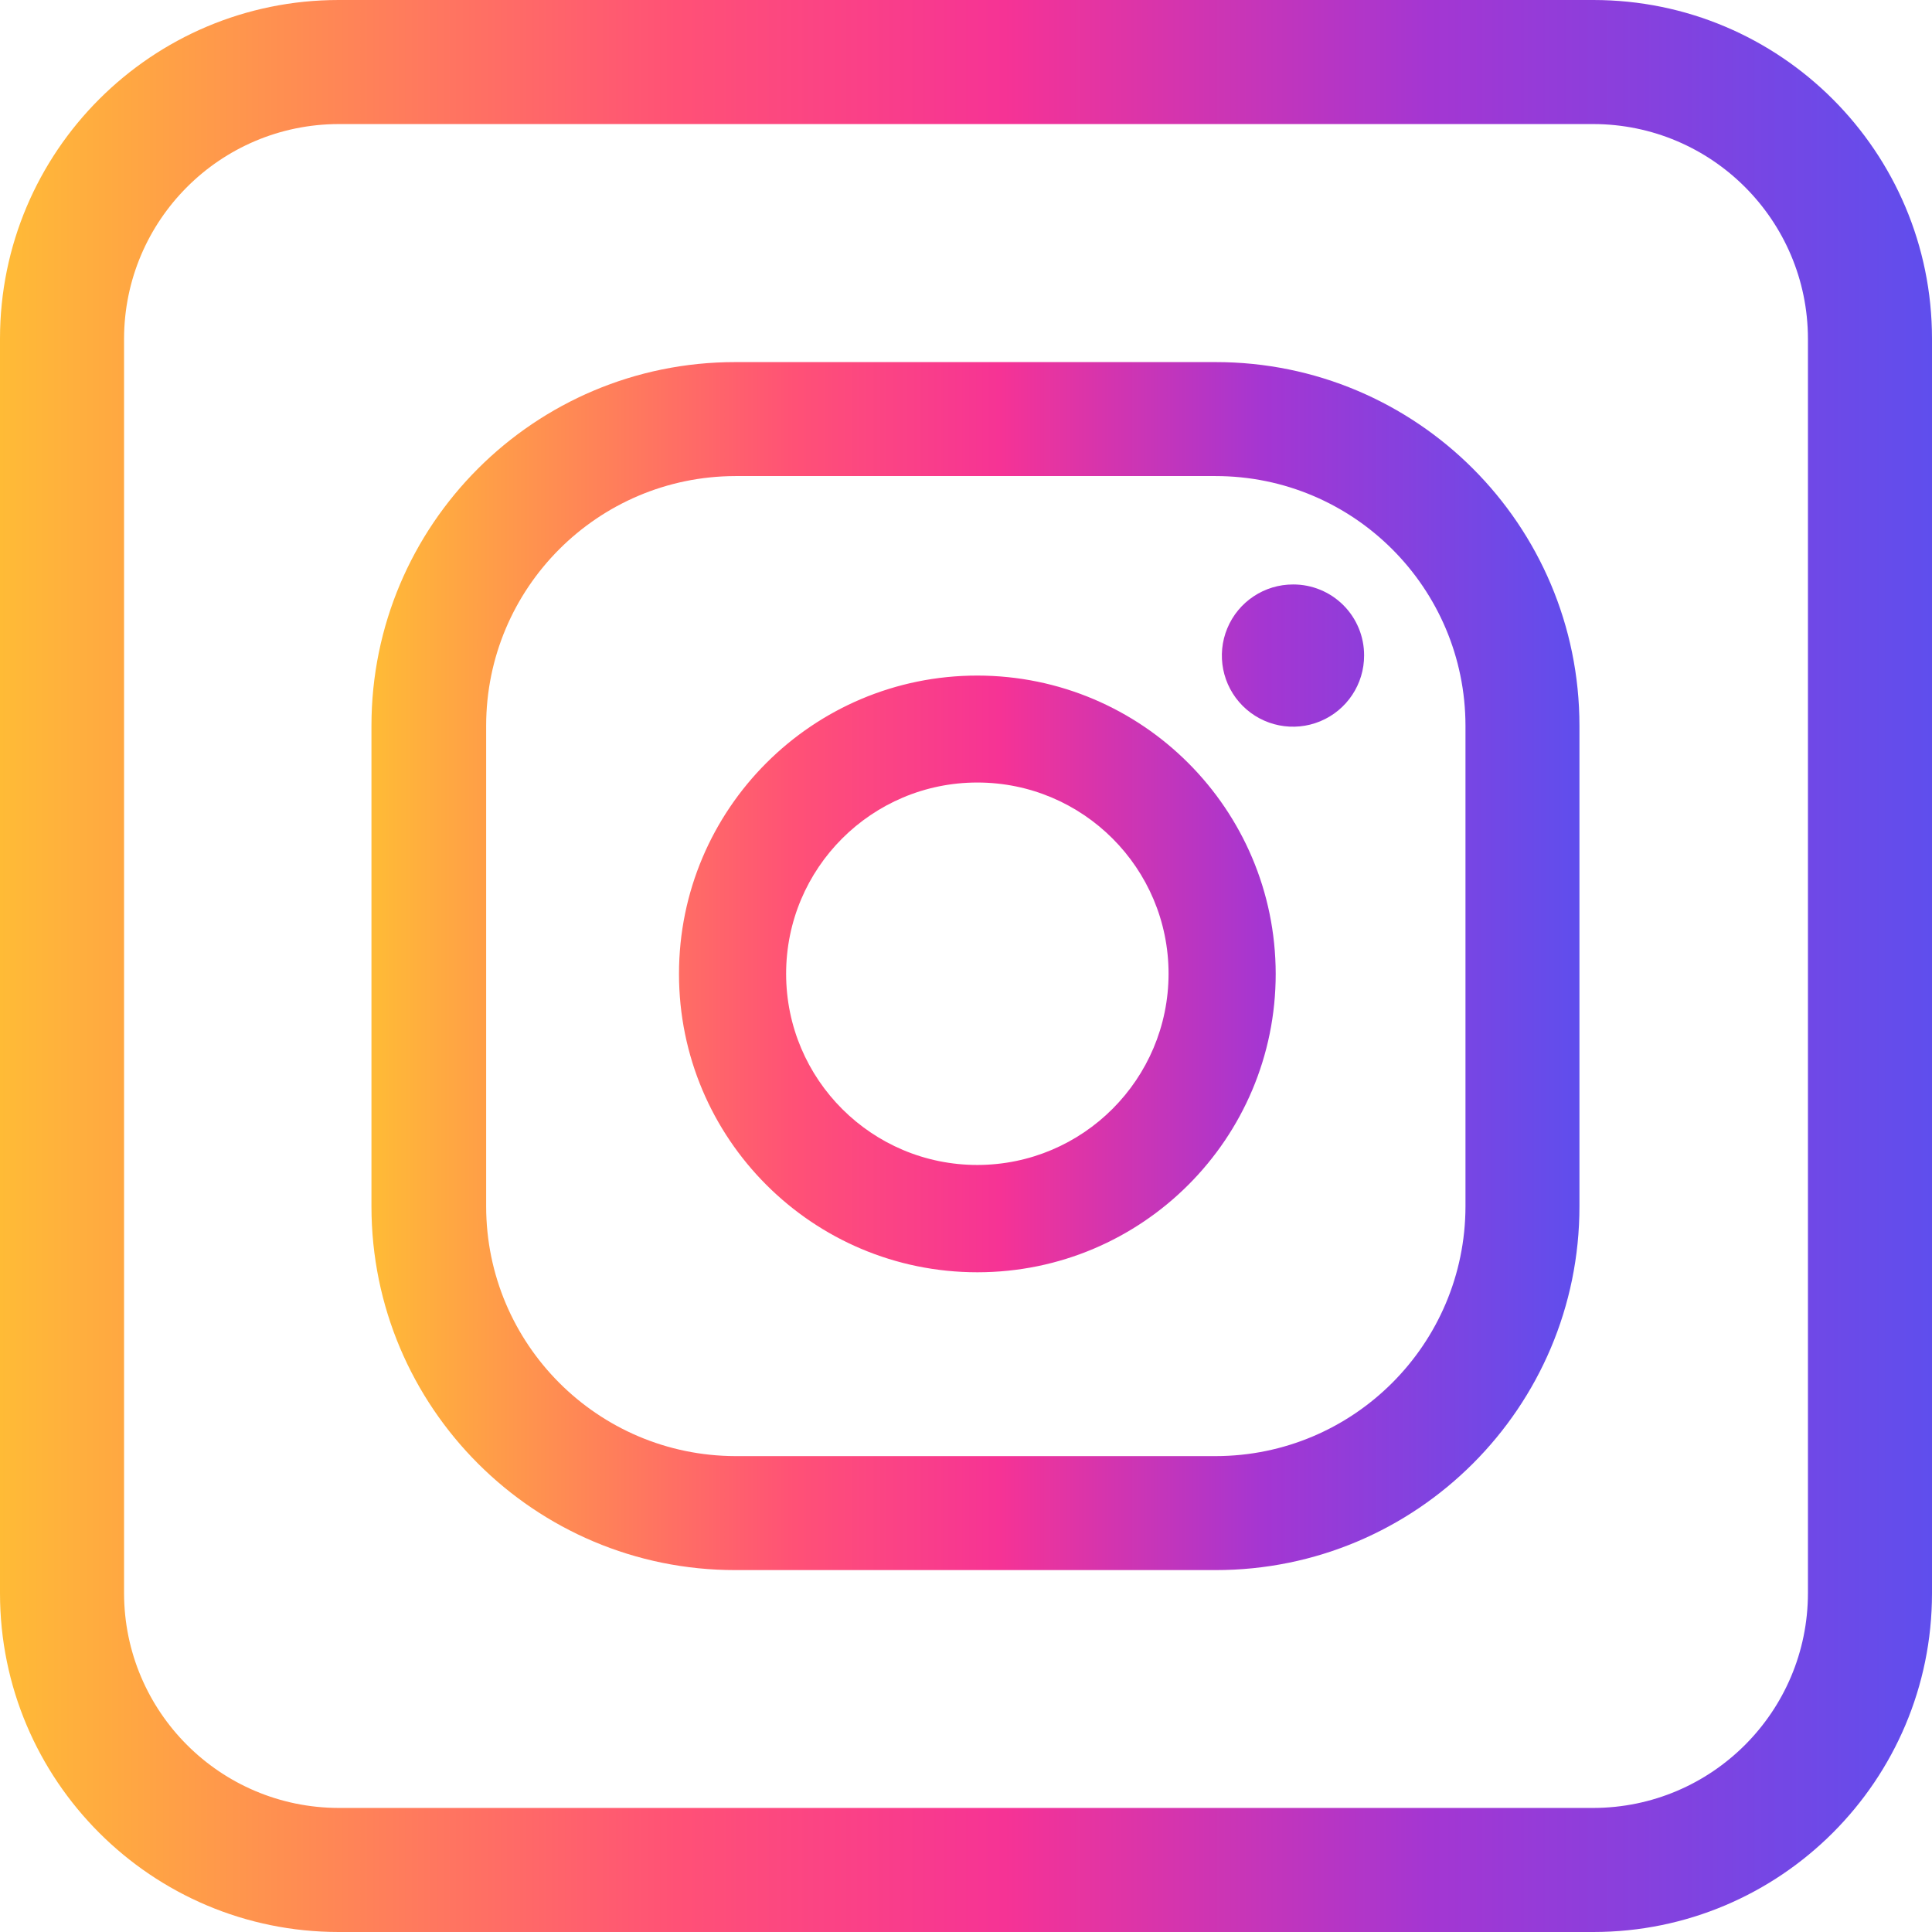
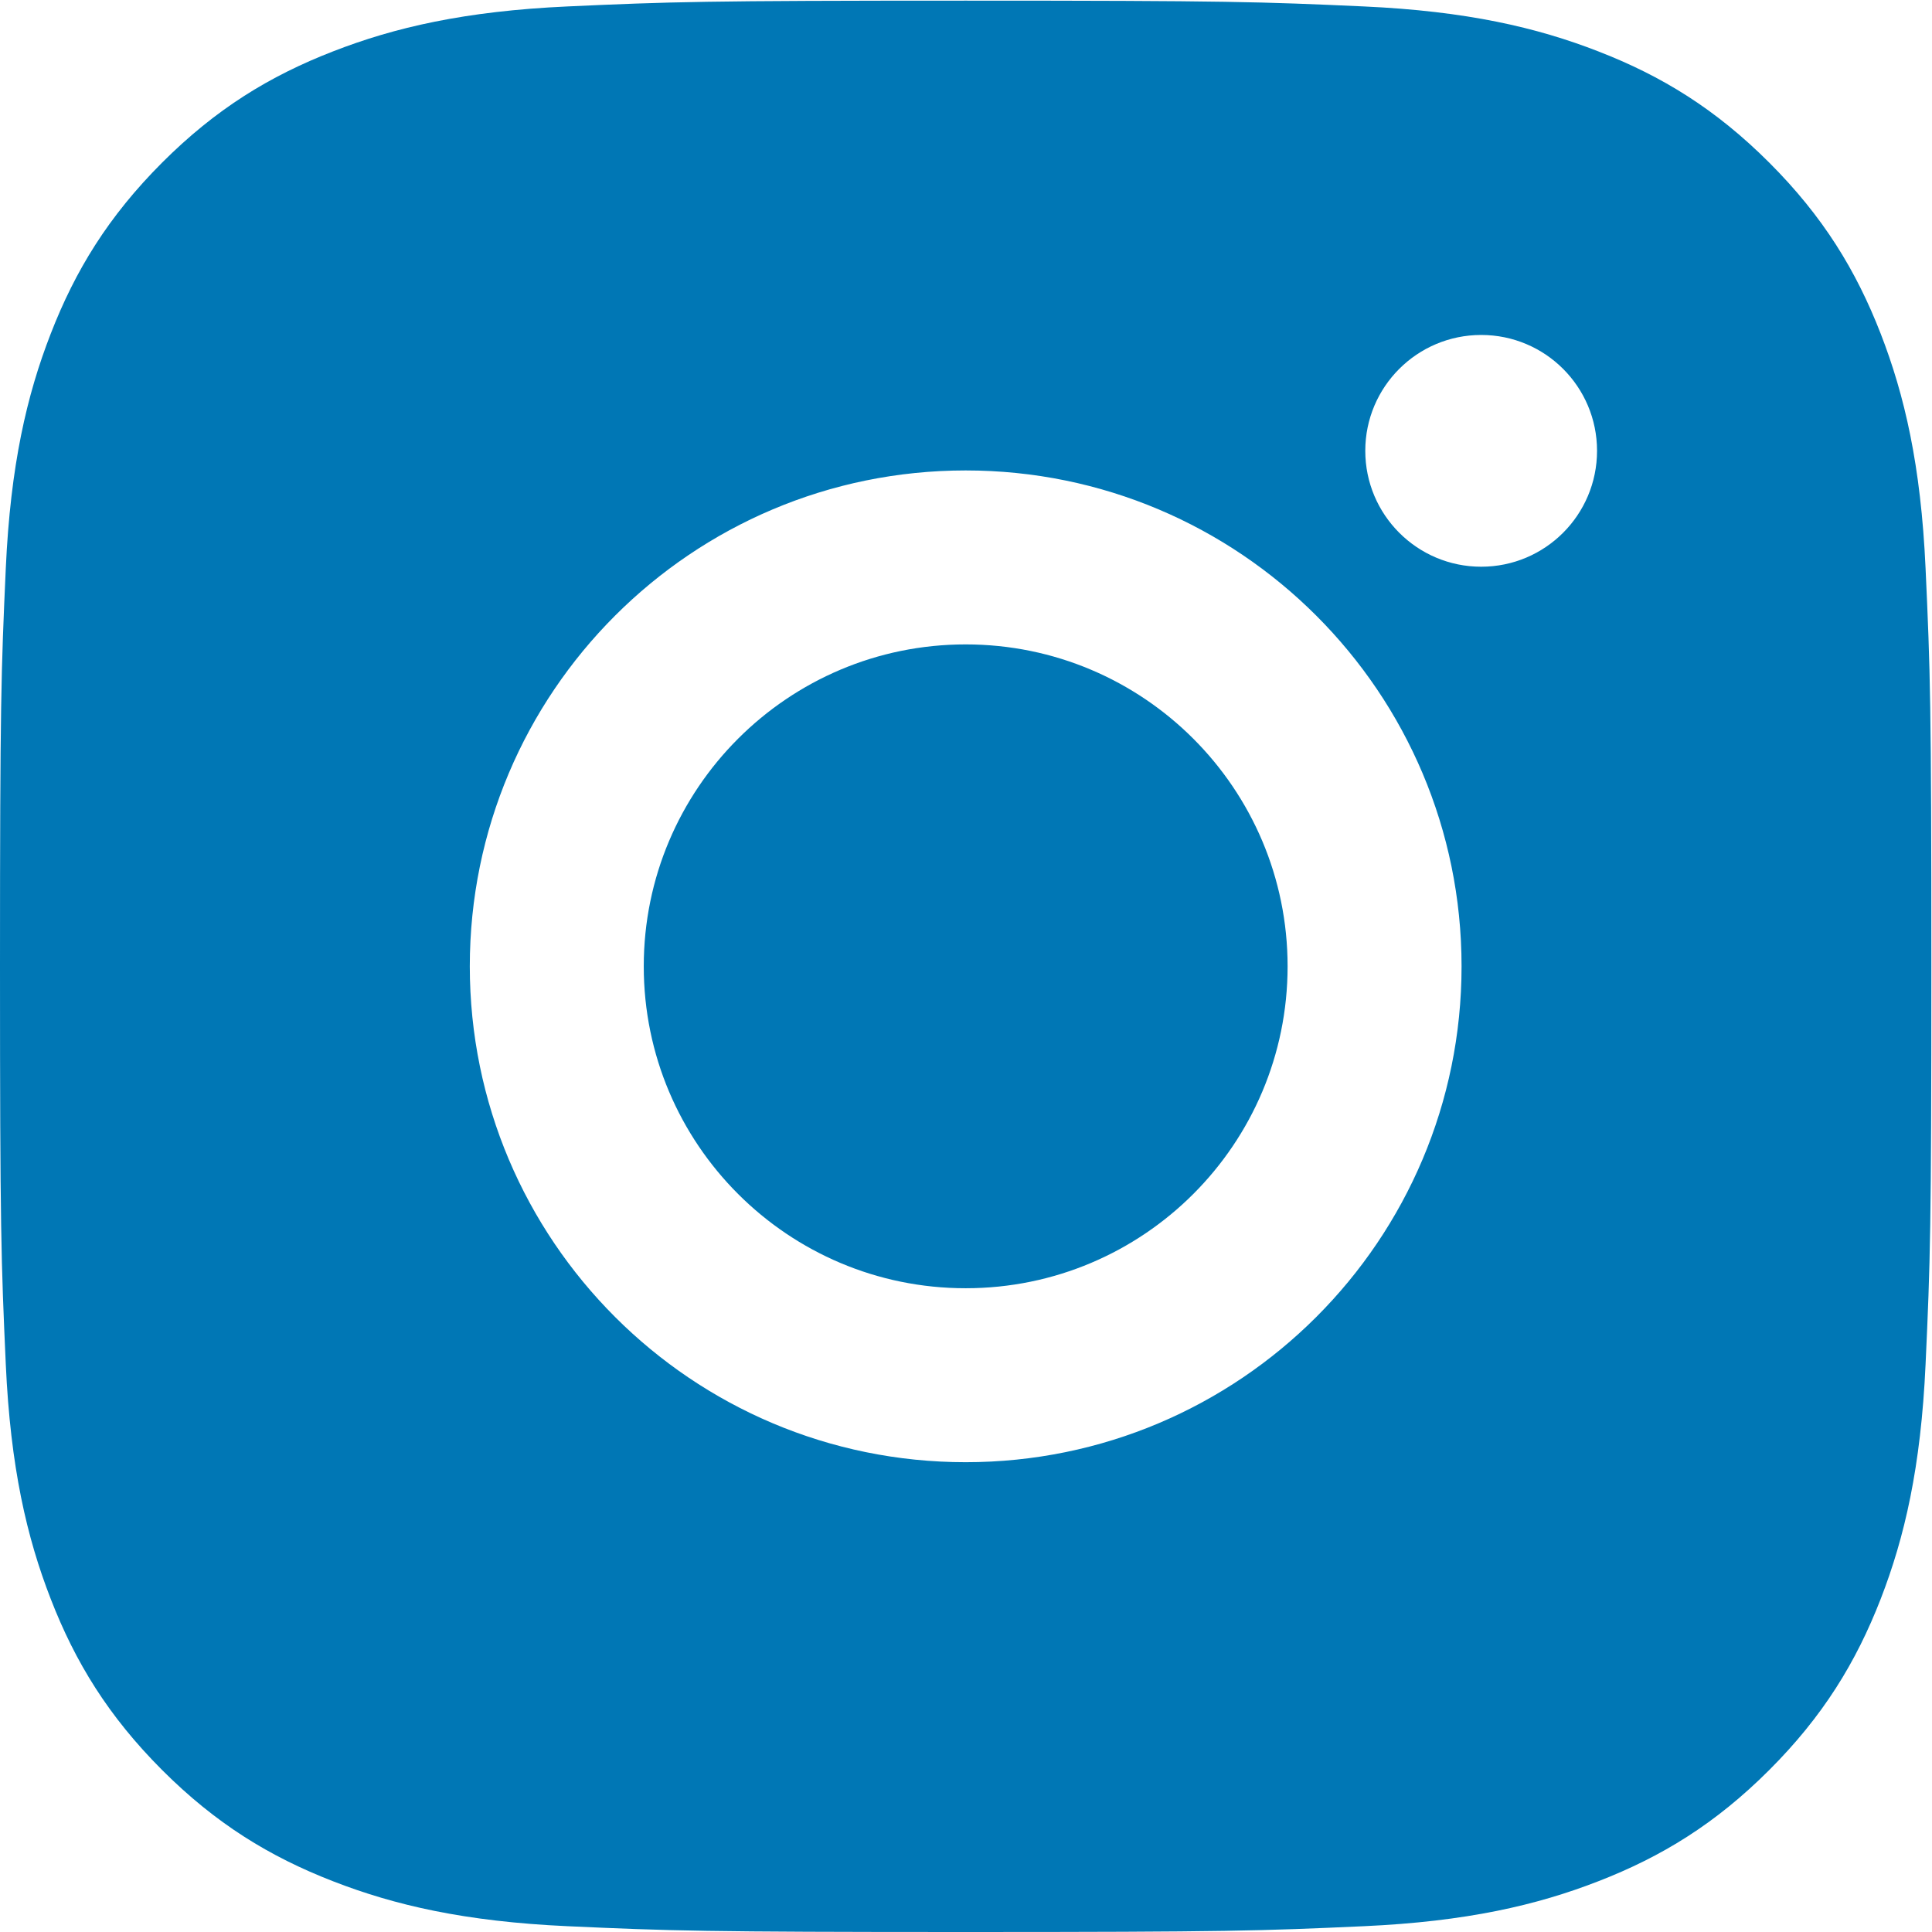
- <svg xmlns="http://www.w3.org/2000/svg" xmlns:xlink="http://www.w3.org/1999/xlink" viewBox="0 0 107.3 107.3">
-   <defs>
-     <style>.cls-1{fill:url(#linear-gradient);}.cls-2{fill:url(#linear-gradient-2);}</style>
-     <linearGradient id="linear-gradient" x1="20.63" y1="53.65" x2="87.72" y2="53.65" gradientUnits="userSpaceOnUse">
-       <stop offset="0" stop-color="#ffbb36" />
-       <stop offset="0.35" stop-color="#ff5176" />
-       <stop offset="0.52" stop-color="#f63395" />
-       <stop offset="0.74" stop-color="#a436d2" />
-       <stop offset="1" stop-color="#5f4eed" />
-     </linearGradient>
-     <linearGradient id="linear-gradient-2" x1="0" y1="53.65" x2="107.3" y2="53.65" xlink:href="#linear-gradient" />
-   </defs>
-   <g id="Layer_2" data-name="Layer 2">
-     <g id="图层_1" data-name="图层 1">
-       <path class="cls-1" d="M71.82,32.46a3.95,3.95,0,1,0,3.94,3.94A3.93,3.93,0,0,0,71.82,32.46ZM54.29,37.52A16.57,16.57,0,1,0,70.85,54.08,16.58,16.58,0,0,0,54.29,37.52Zm0,27.18A10.62,10.62,0,1,1,64.9,54.08,10.63,10.63,0,0,1,54.29,64.7ZM87.72,40.31a20.2,20.2,0,0,0-20.21-20.2H40.84a20.2,20.2,0,0,0-20.21,20.2V67a20.2,20.2,0,0,0,20.21,20.2H67.51A20.2,20.2,0,0,0,87.72,67ZM81.39,67A13.89,13.89,0,0,1,67.51,80.87H40.84A13.88,13.88,0,0,1,27,67V40.31A13.87,13.87,0,0,1,40.84,26.44H67.51A13.88,13.88,0,0,1,81.39,40.31Z" />
-       <path class="cls-2" d="M88.49,6.89a11.94,11.94,0,0,1,11.92,11.92V88.49a11.94,11.94,0,0,1-11.92,11.92H18.81A11.94,11.94,0,0,1,6.89,88.49V18.81A11.94,11.94,0,0,1,18.81,6.89H88.49m0-6.89H18.81A18.81,18.81,0,0,0,0,18.81V88.49A18.81,18.81,0,0,0,18.81,107.3H88.49A18.81,18.81,0,0,0,107.3,88.49V18.81A18.81,18.81,0,0,0,88.49,0Z" />
-     </g>
+ <svg xmlns="http://www.w3.org/2000/svg" width="800px" height="800px" viewBox="0 0 24 24" id="meteor-icon-kit__solid-instagram" fill="none">
+   <g id="SVGRepo_bgCarrier" stroke-width="0" />
+   <g id="SVGRepo_tracerCarrier" stroke-linecap="round" stroke-linejoin="round" />
+   <g id="SVGRepo_iconCarrier">
+     <path fill-rule="evenodd" clip-rule="evenodd" d="M11.996 0.008C8.738 0.008 8.33 0.022 7.05 0.08C5.773 0.138 4.901 0.341 4.138 0.638C3.349 0.944 2.68 1.354 2.013 2.021C1.347 2.688 0.936 3.357 0.63 4.146C0.333 4.909 0.13 5.781 0.072 7.058C0.014 8.338 0 8.746 0 12.004C0 15.262 0.014 15.671 0.072 16.95C0.13 18.227 0.333 19.099 0.63 19.862C0.936 20.651 1.347 21.32 2.013 21.987C2.68 22.654 3.349 23.064 4.138 23.37C4.901 23.667 5.773 23.87 7.05 23.928C8.33 23.986 8.738 24 11.996 24C15.254 24 15.663 23.986 16.942 23.928C18.219 23.87 19.091 23.667 19.854 23.37C20.643 23.064 21.312 22.654 21.979 21.987C22.646 21.32 23.056 20.651 23.363 19.862C23.659 19.099 23.862 18.227 23.92 16.95C23.979 15.671 23.992 15.262 23.992 12.004C23.992 8.746 23.979 8.338 23.92 7.058C23.862 5.781 23.659 4.909 23.363 4.146C23.056 3.357 22.646 2.688 21.979 2.021C21.312 1.354 20.643 0.944 19.854 0.638C19.091 0.341 18.219 0.138 16.942 0.08C15.663 0.022 15.254 0.008 11.996 0.008ZM7.997 12.004C7.997 14.213 9.788 16.003 11.996 16.003C14.205 16.003 15.995 14.213 15.995 12.004C15.995 9.796 14.205 8.005 11.996 8.005C9.788 8.005 7.997 9.796 7.997 12.004ZM5.836 12.004C5.836 8.602 8.594 5.844 11.996 5.844C15.398 5.844 18.156 8.602 18.156 12.004C18.156 15.406 15.398 18.164 11.996 18.164C8.594 18.164 5.836 15.406 5.836 12.004ZM18.4 7.04C19.195 7.04 19.839 6.395 19.839 5.6C19.839 4.805 19.195 4.161 18.4 4.161C17.605 4.161 16.96 4.805 16.96 5.6C16.96 6.395 17.605 7.04 18.4 7.04Z" fill="#0077B5" />
  </g>
</svg>
